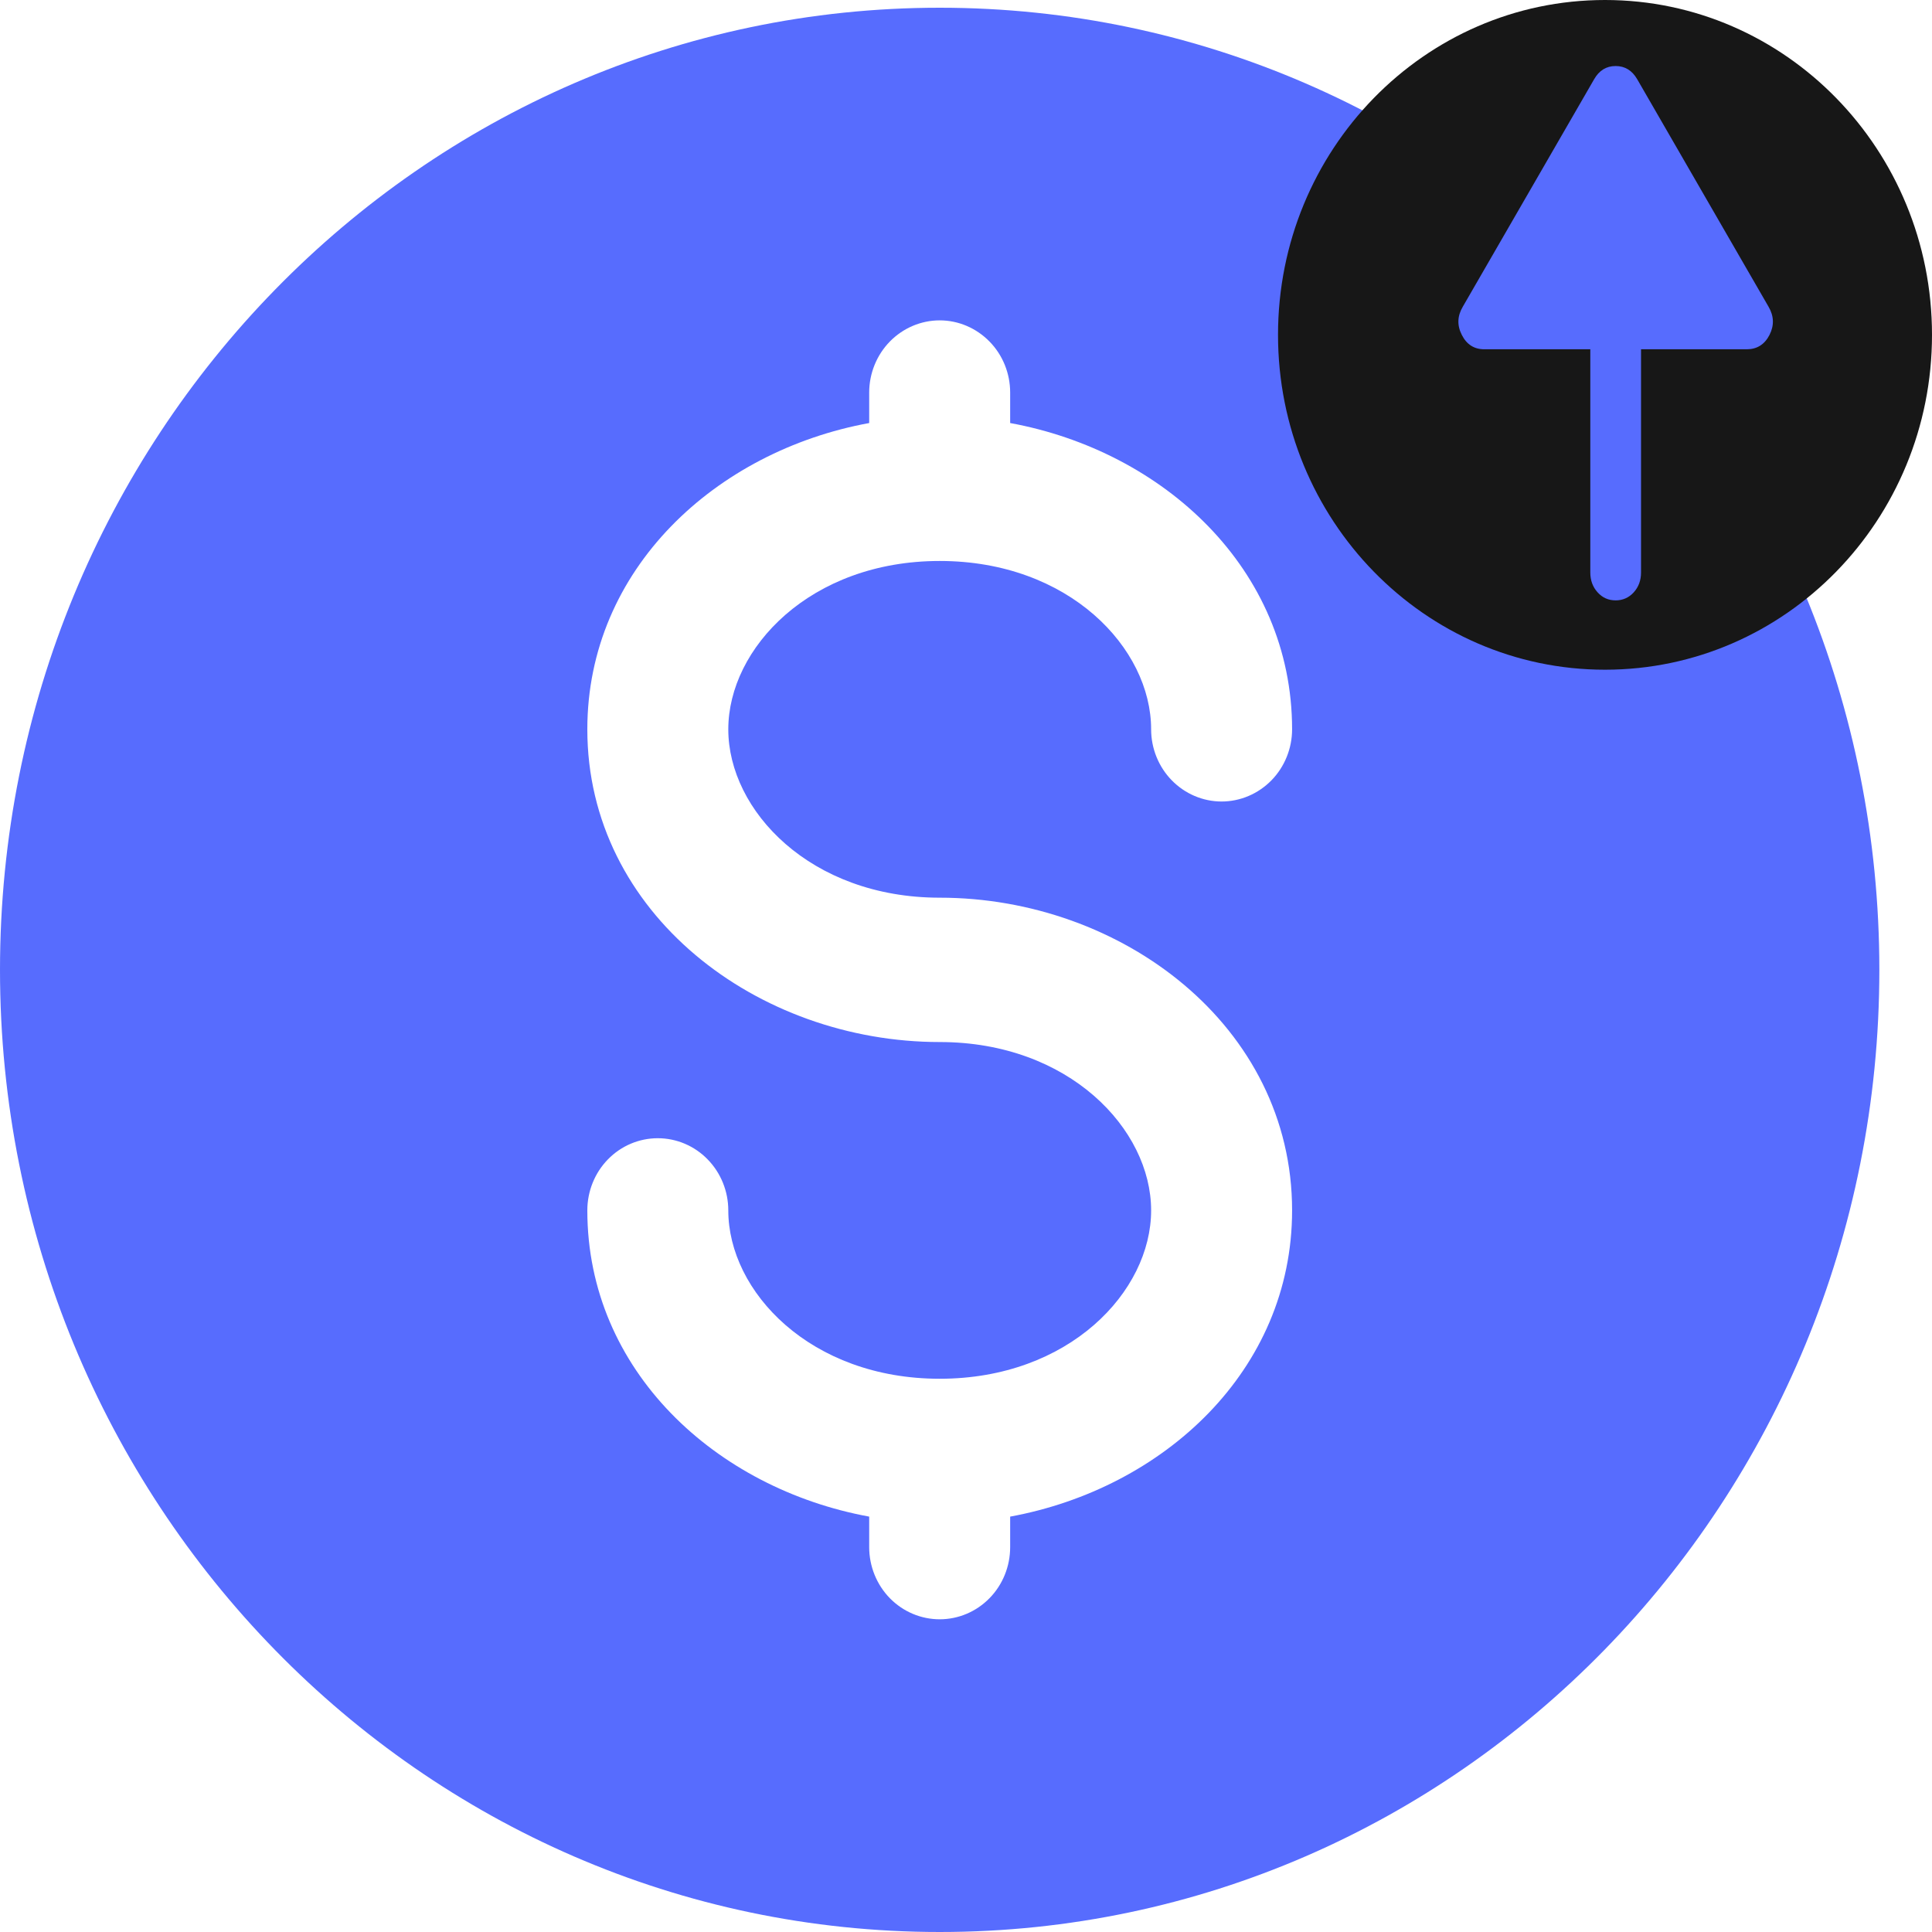
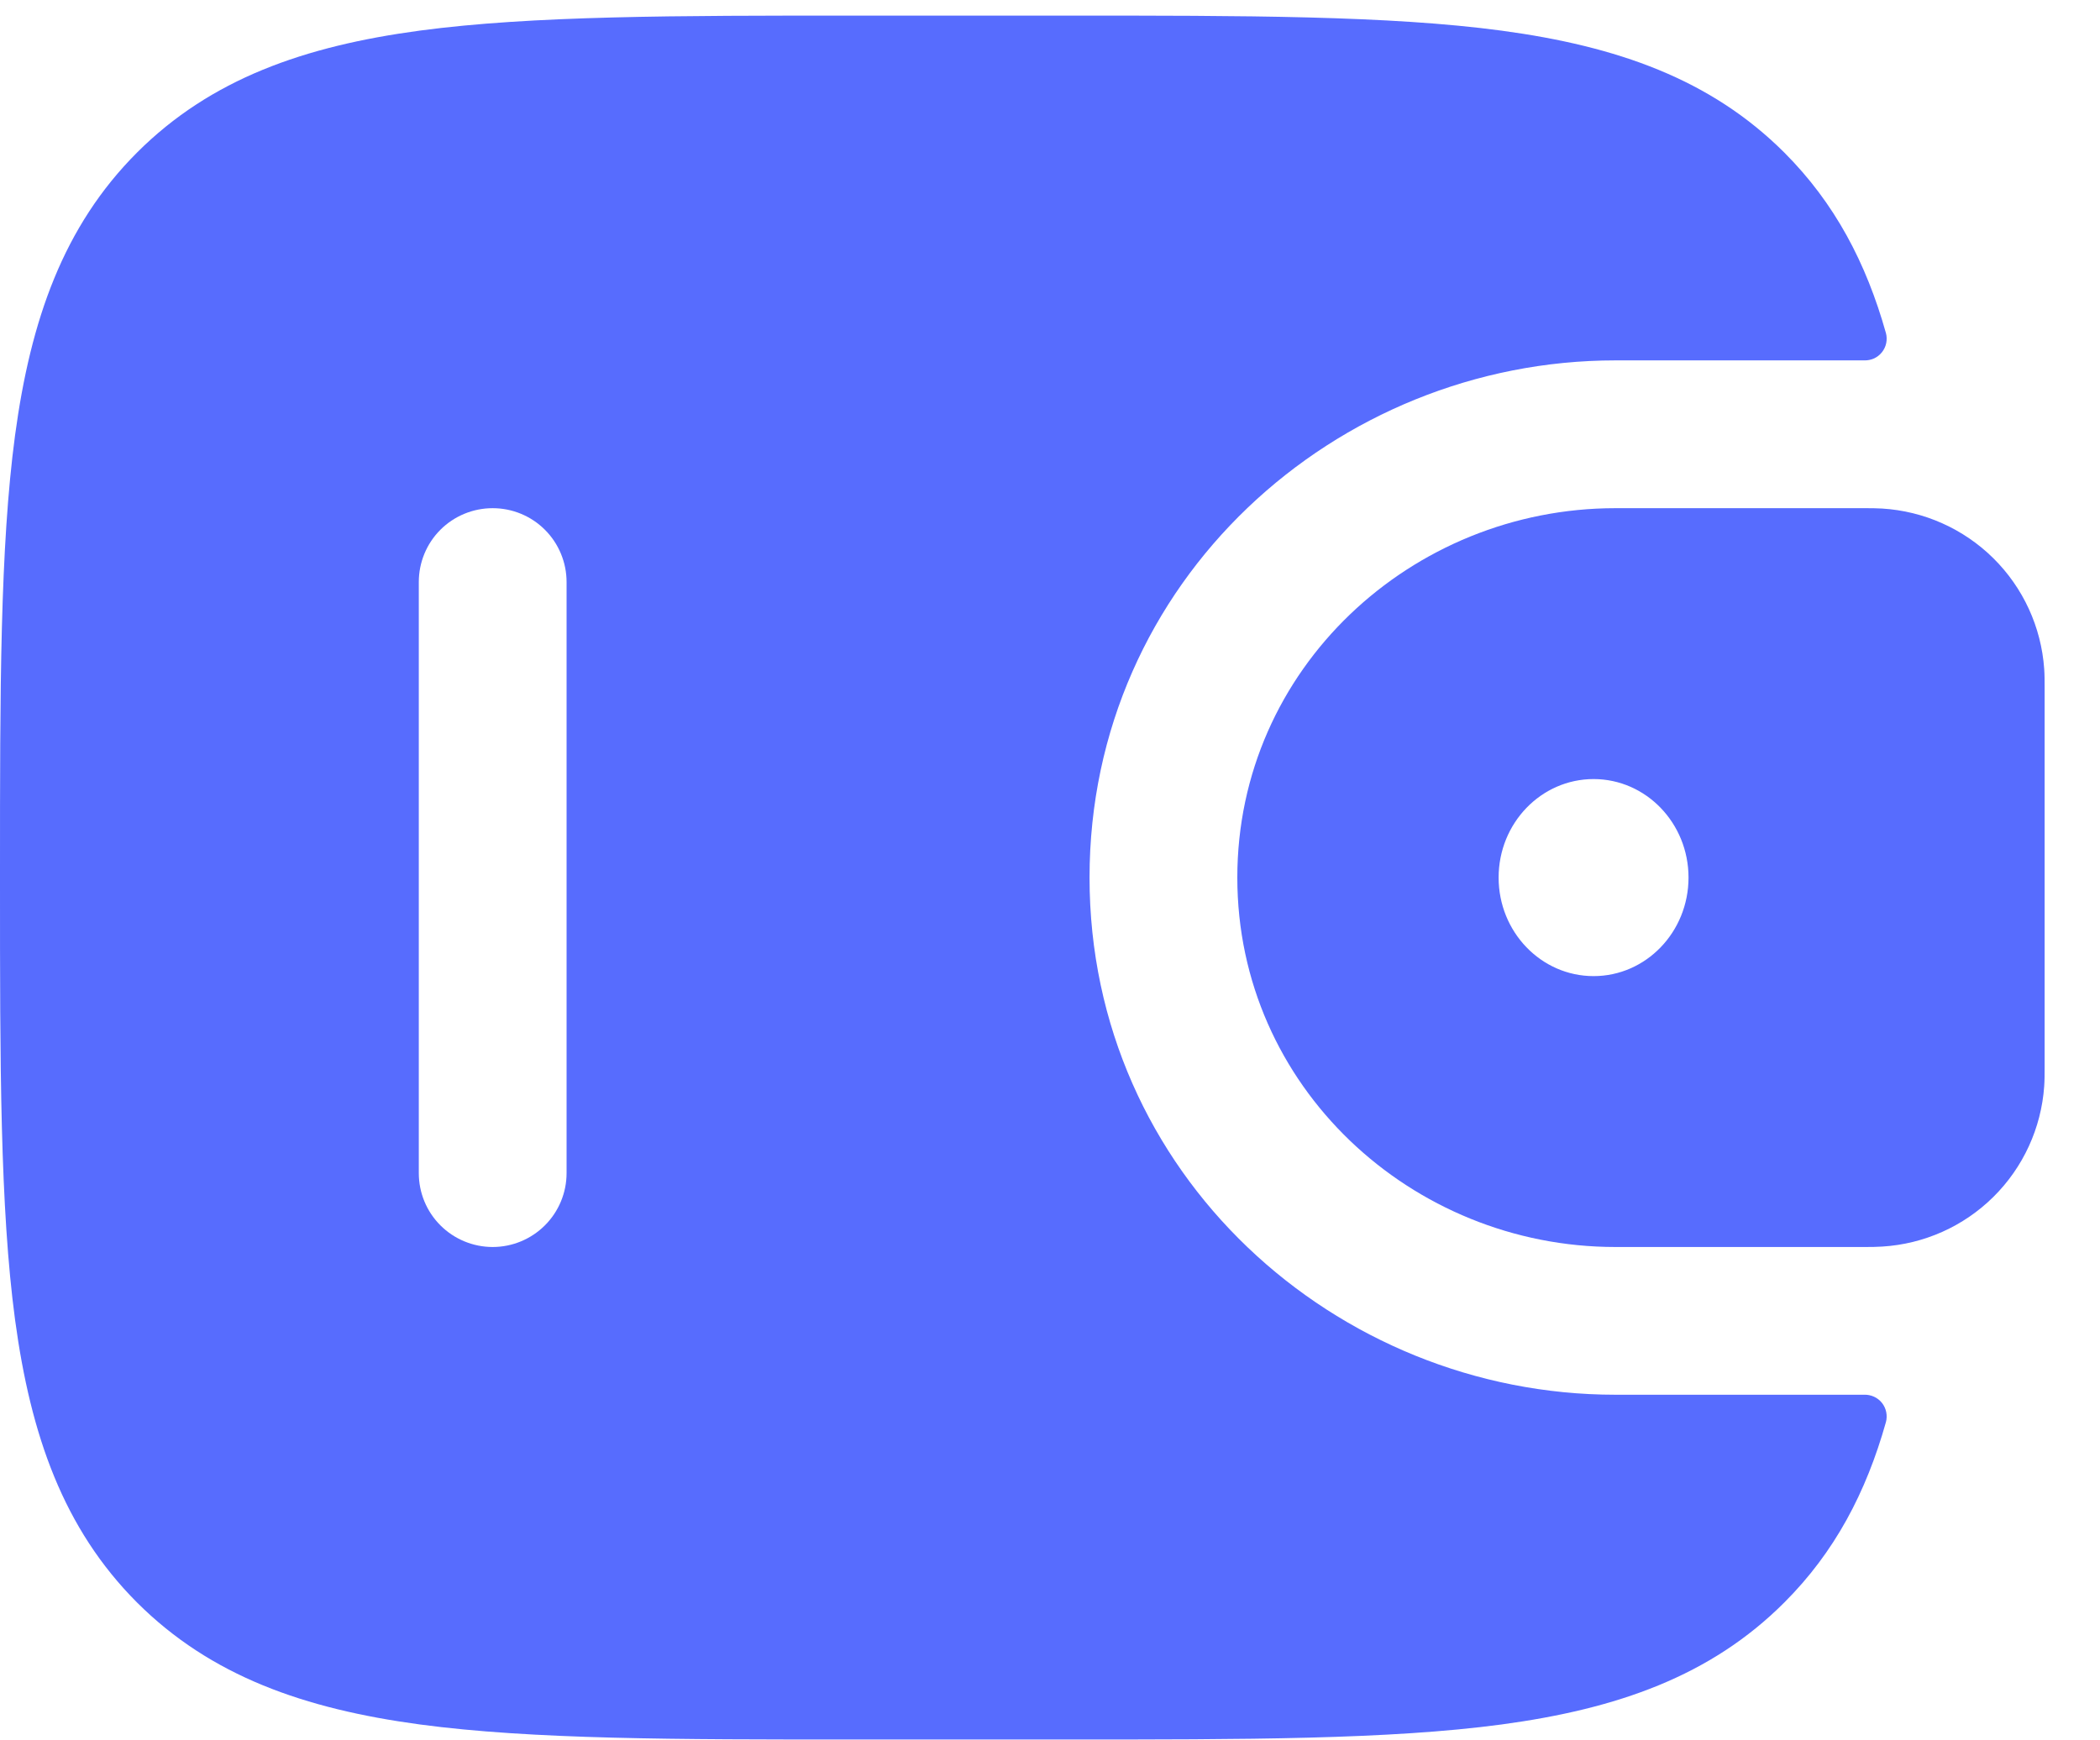
- <svg xmlns="http://www.w3.org/2000/svg" width="28" height="28" viewBox="0 0 28 28" fill="none">
-   <path fill-rule="evenodd" clip-rule="evenodd" d="M13.619 28C21.14 28 27.237 21.757 27.237 14.056C27.237 6.354 21.14 0.112 13.619 0.112C6.097 0.112 0 6.354 0 14.056C0 21.757 6.097 28 13.619 28ZM14.64 5.689C14.64 5.412 14.533 5.146 14.341 4.95C14.149 4.754 13.89 4.643 13.619 4.643C13.348 4.643 13.088 4.754 12.896 4.95C12.705 5.146 12.597 5.412 12.597 5.689V6.131C10.377 6.538 8.512 8.247 8.512 10.57C8.512 13.243 10.981 15.102 13.619 15.102C15.494 15.102 16.683 16.365 16.683 17.542C16.683 18.719 15.494 19.982 13.619 19.982C11.745 19.982 10.555 18.719 10.555 17.542C10.555 17.265 10.447 16.998 10.255 16.802C10.064 16.606 9.804 16.496 9.533 16.496C9.262 16.496 9.002 16.606 8.811 16.802C8.619 16.998 8.512 17.265 8.512 17.542C8.512 19.865 10.377 21.573 12.597 21.98V22.422C12.597 22.7 12.705 22.966 12.896 23.162C13.088 23.358 13.348 23.468 13.619 23.468C13.89 23.468 14.149 23.358 14.341 23.162C14.533 22.966 14.64 22.7 14.64 22.422V21.98C16.86 21.573 18.726 19.865 18.726 17.542C18.726 14.869 16.257 13.01 13.619 13.01C11.745 13.01 10.555 11.747 10.555 10.57C10.555 9.393 11.745 8.13 13.619 8.13C15.494 8.13 16.683 9.393 16.683 10.57C16.683 10.847 16.791 11.113 16.982 11.309C17.174 11.505 17.433 11.616 17.704 11.616C17.975 11.616 18.235 11.505 18.427 11.309C18.618 11.113 18.726 10.847 18.726 10.57C18.726 8.247 16.86 6.538 14.64 6.131V5.689Z" fill="#576CFE" />
-   <ellipse cx="23.261" cy="4.853" rx="4.739" ry="4.853" fill="#171717" />
-   <path d="M25.631 4.445C25.71 4.58 25.715 4.716 25.645 4.854C25.574 4.992 25.465 5.061 25.318 5.062L23.783 5.062L23.783 8.297C23.783 8.411 23.748 8.507 23.677 8.585C23.607 8.662 23.519 8.701 23.415 8.701C23.311 8.701 23.224 8.663 23.154 8.585C23.083 8.507 23.048 8.411 23.048 8.297L23.048 5.062L21.512 5.062C21.365 5.062 21.256 4.993 21.186 4.854C21.115 4.716 21.12 4.58 21.2 4.445L23.103 1.149C23.176 1.021 23.28 0.957 23.415 0.957C23.55 0.957 23.654 1.021 23.728 1.149L25.631 4.445Z" fill="#576CFE" />
+ <svg xmlns="http://www.w3.org/2000/svg" width="35" height="29" viewBox="0 0 35 29" fill="none">
+   <path fill-rule="evenodd" clip-rule="evenodd" d="M31.367 8.478C31.274 8.473 31.175 8.471 31.07 8.472H26.923C23.527 8.472 20.622 11.145 20.622 14.63C20.622 18.115 23.529 20.789 26.923 20.789H31.07C31.175 20.79 31.275 20.788 31.369 20.782C32.067 20.74 32.726 20.446 33.223 19.954C33.72 19.462 34.021 18.806 34.07 18.109C34.077 18.01 34.077 17.903 34.077 17.805V11.456C34.077 11.357 34.077 11.25 34.07 11.152C34.021 10.454 33.72 9.799 33.223 9.307C32.726 8.815 32.065 8.52 31.367 8.478ZM26.56 16.273C27.434 16.273 28.142 15.537 28.142 14.63C28.142 13.724 27.434 12.988 26.56 12.988C25.685 12.988 24.977 13.724 24.977 14.63C24.977 15.537 25.685 16.273 26.56 16.273Z" fill="#576CFE" />
+   <path fill-rule="evenodd" clip-rule="evenodd" d="M31.069 23.252C31.125 23.25 31.182 23.261 31.234 23.285C31.285 23.308 31.331 23.344 31.366 23.388C31.401 23.433 31.426 23.485 31.437 23.541C31.448 23.596 31.447 23.654 31.432 23.709C31.103 24.878 30.579 25.876 29.74 26.714C28.51 27.946 26.951 28.489 25.027 28.749C23.154 29 20.765 29 17.747 29H14.278C11.259 29 8.868 29 6.998 28.749C5.073 28.489 3.514 27.944 2.284 26.716C1.056 25.485 0.511 23.927 0.251 22.002C1.95775e-07 20.13 0 17.741 0 14.722V14.538C0 11.52 1.95775e-07 9.128 0.251 7.256C0.511 5.331 1.056 3.773 2.284 2.543C3.514 1.314 5.073 0.769 6.998 0.51C8.87 0.26 11.259 0.26 14.278 0.26H17.747C20.765 0.26 23.156 0.26 25.027 0.511C26.951 0.771 28.51 1.316 29.74 2.545C30.579 3.385 31.103 4.382 31.432 5.552C31.447 5.606 31.448 5.664 31.437 5.72C31.426 5.775 31.401 5.827 31.366 5.872C31.331 5.916 31.285 5.952 31.234 5.976C31.182 5.999 31.125 6.01 31.069 6.008H26.924C22.264 6.008 18.159 9.687 18.159 14.63C18.159 19.573 22.264 23.252 26.924 23.252H31.069ZM8.211 20.789C7.885 20.789 7.571 20.659 7.34 20.428C7.109 20.197 6.98 19.884 6.98 19.557V9.703C6.98 9.377 7.109 9.063 7.34 8.832C7.571 8.601 7.885 8.472 8.211 8.472C8.538 8.472 8.851 8.601 9.082 8.832C9.313 9.063 9.443 9.377 9.443 9.703V19.557C9.443 19.884 9.313 20.197 9.082 20.428C8.851 20.659 8.538 20.789 8.211 20.789Z" fill="#576CFE" />
</svg>
